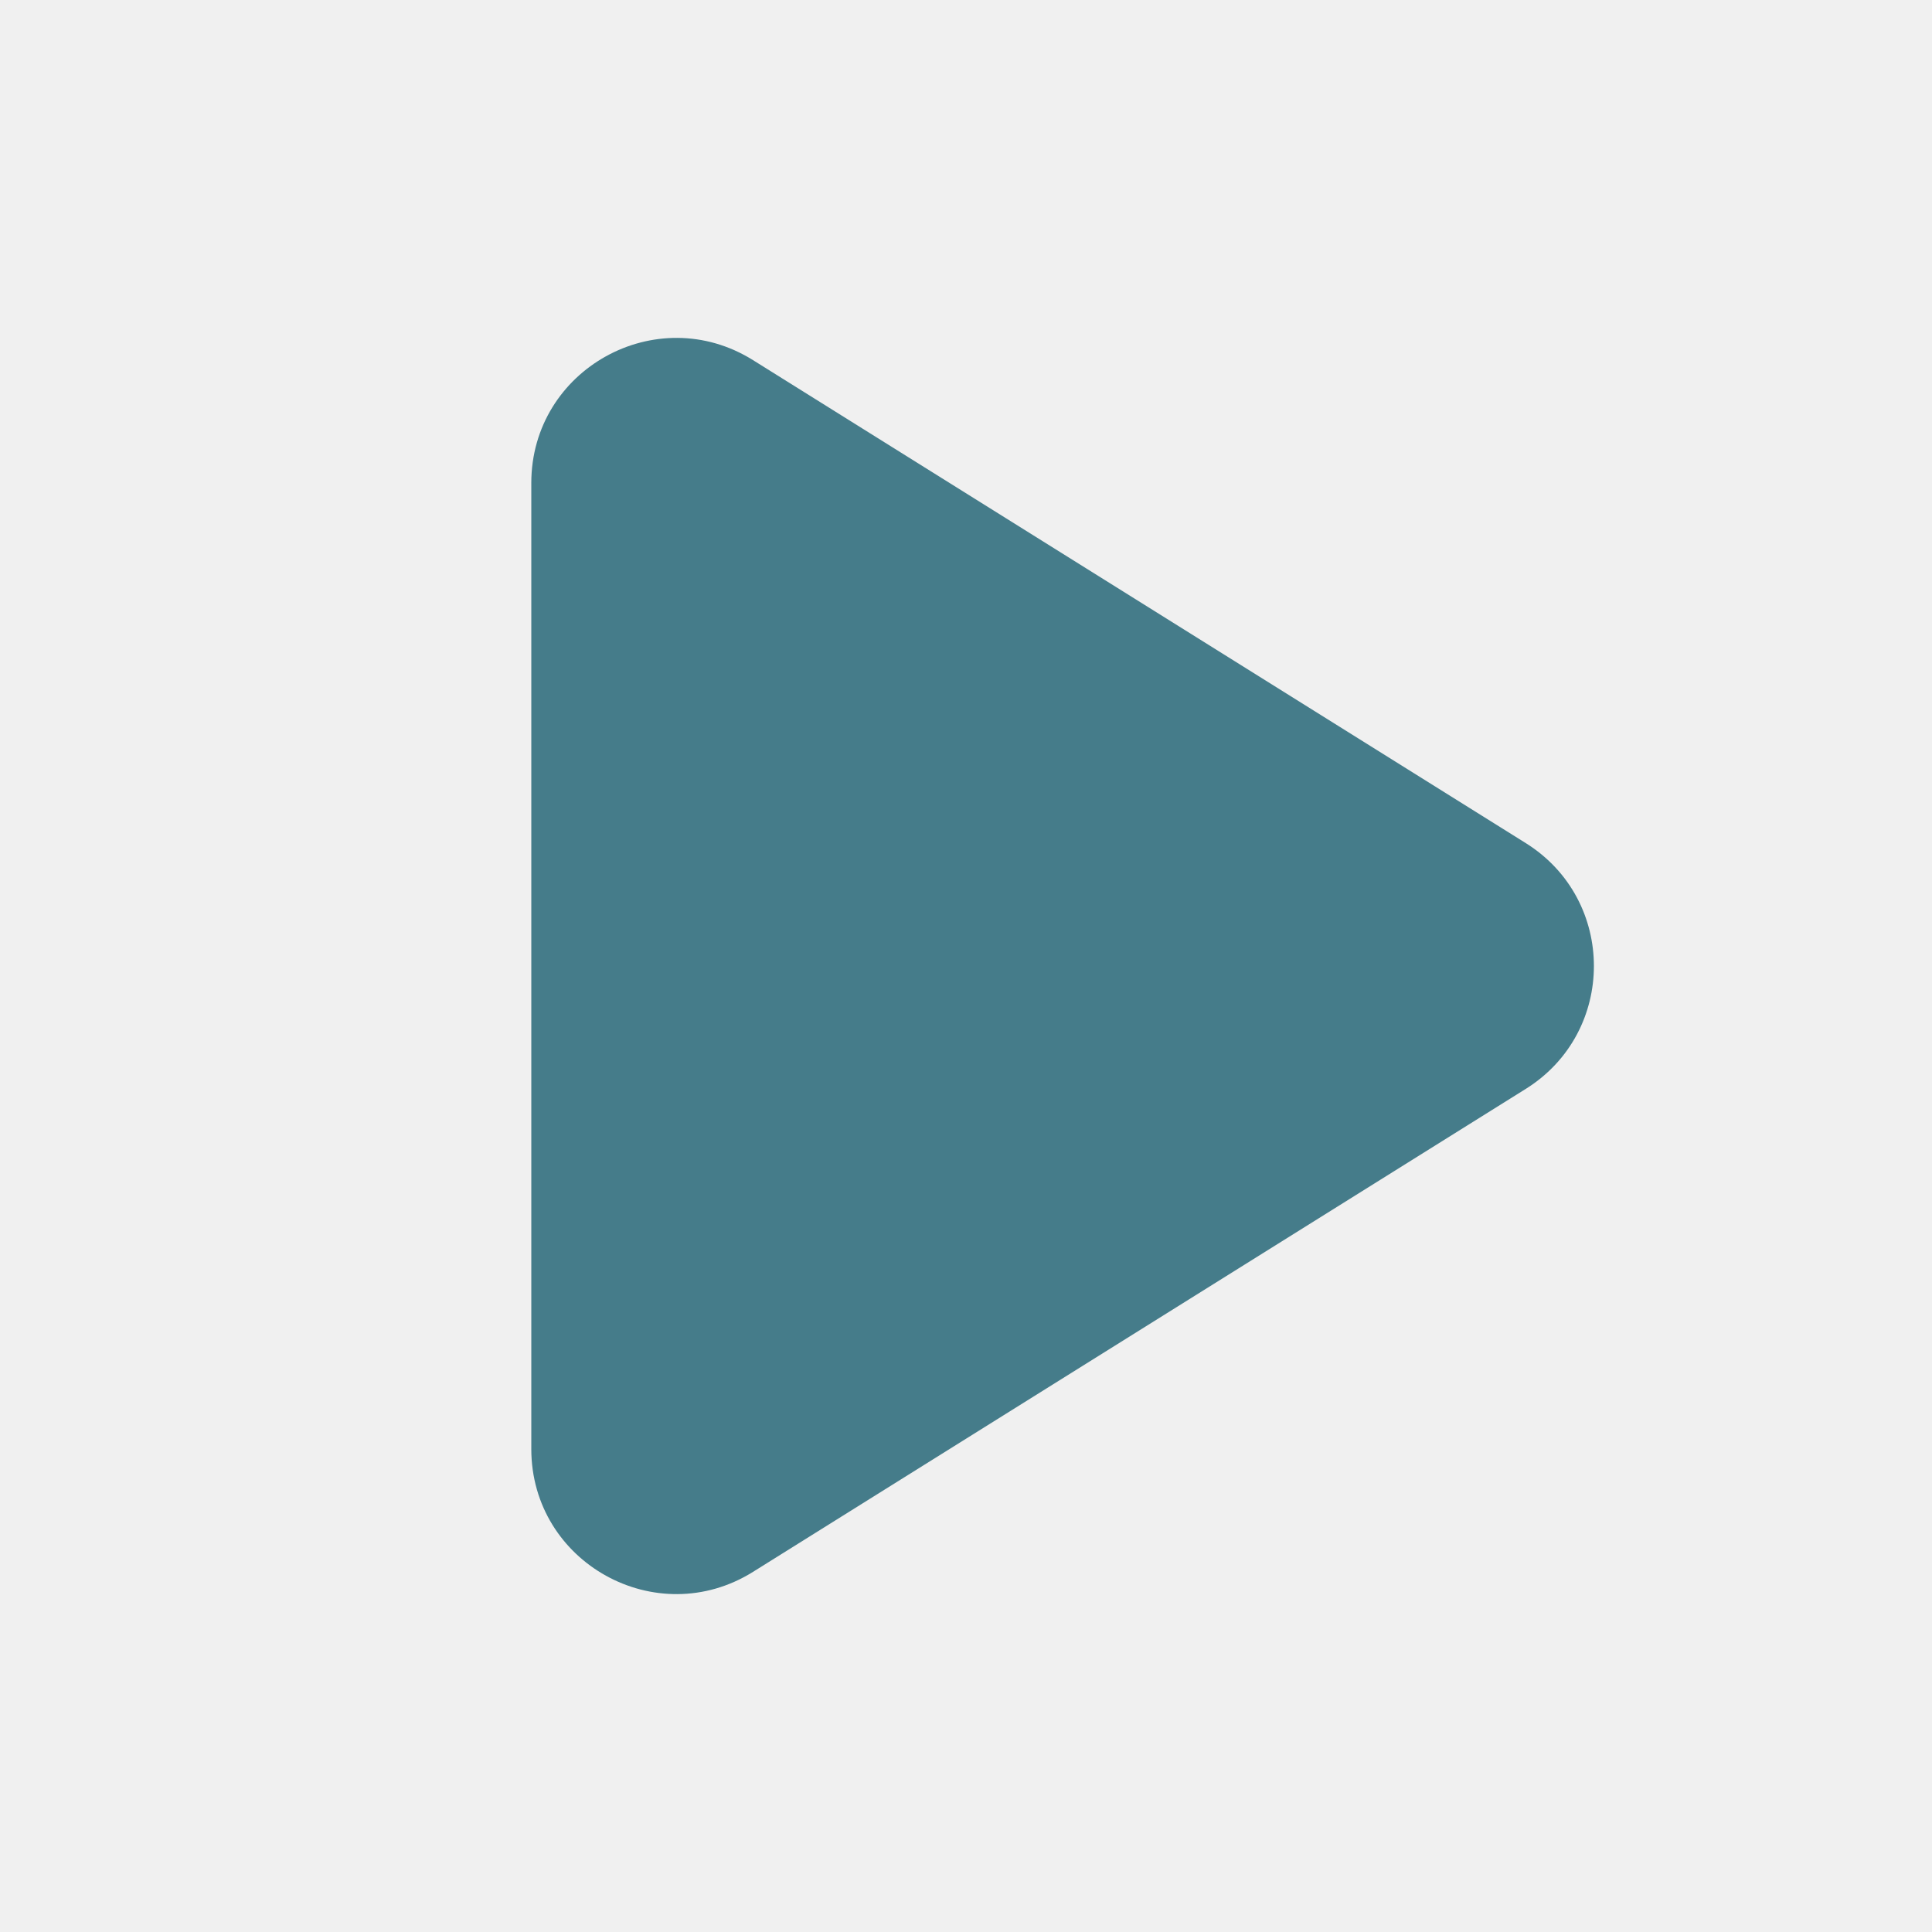
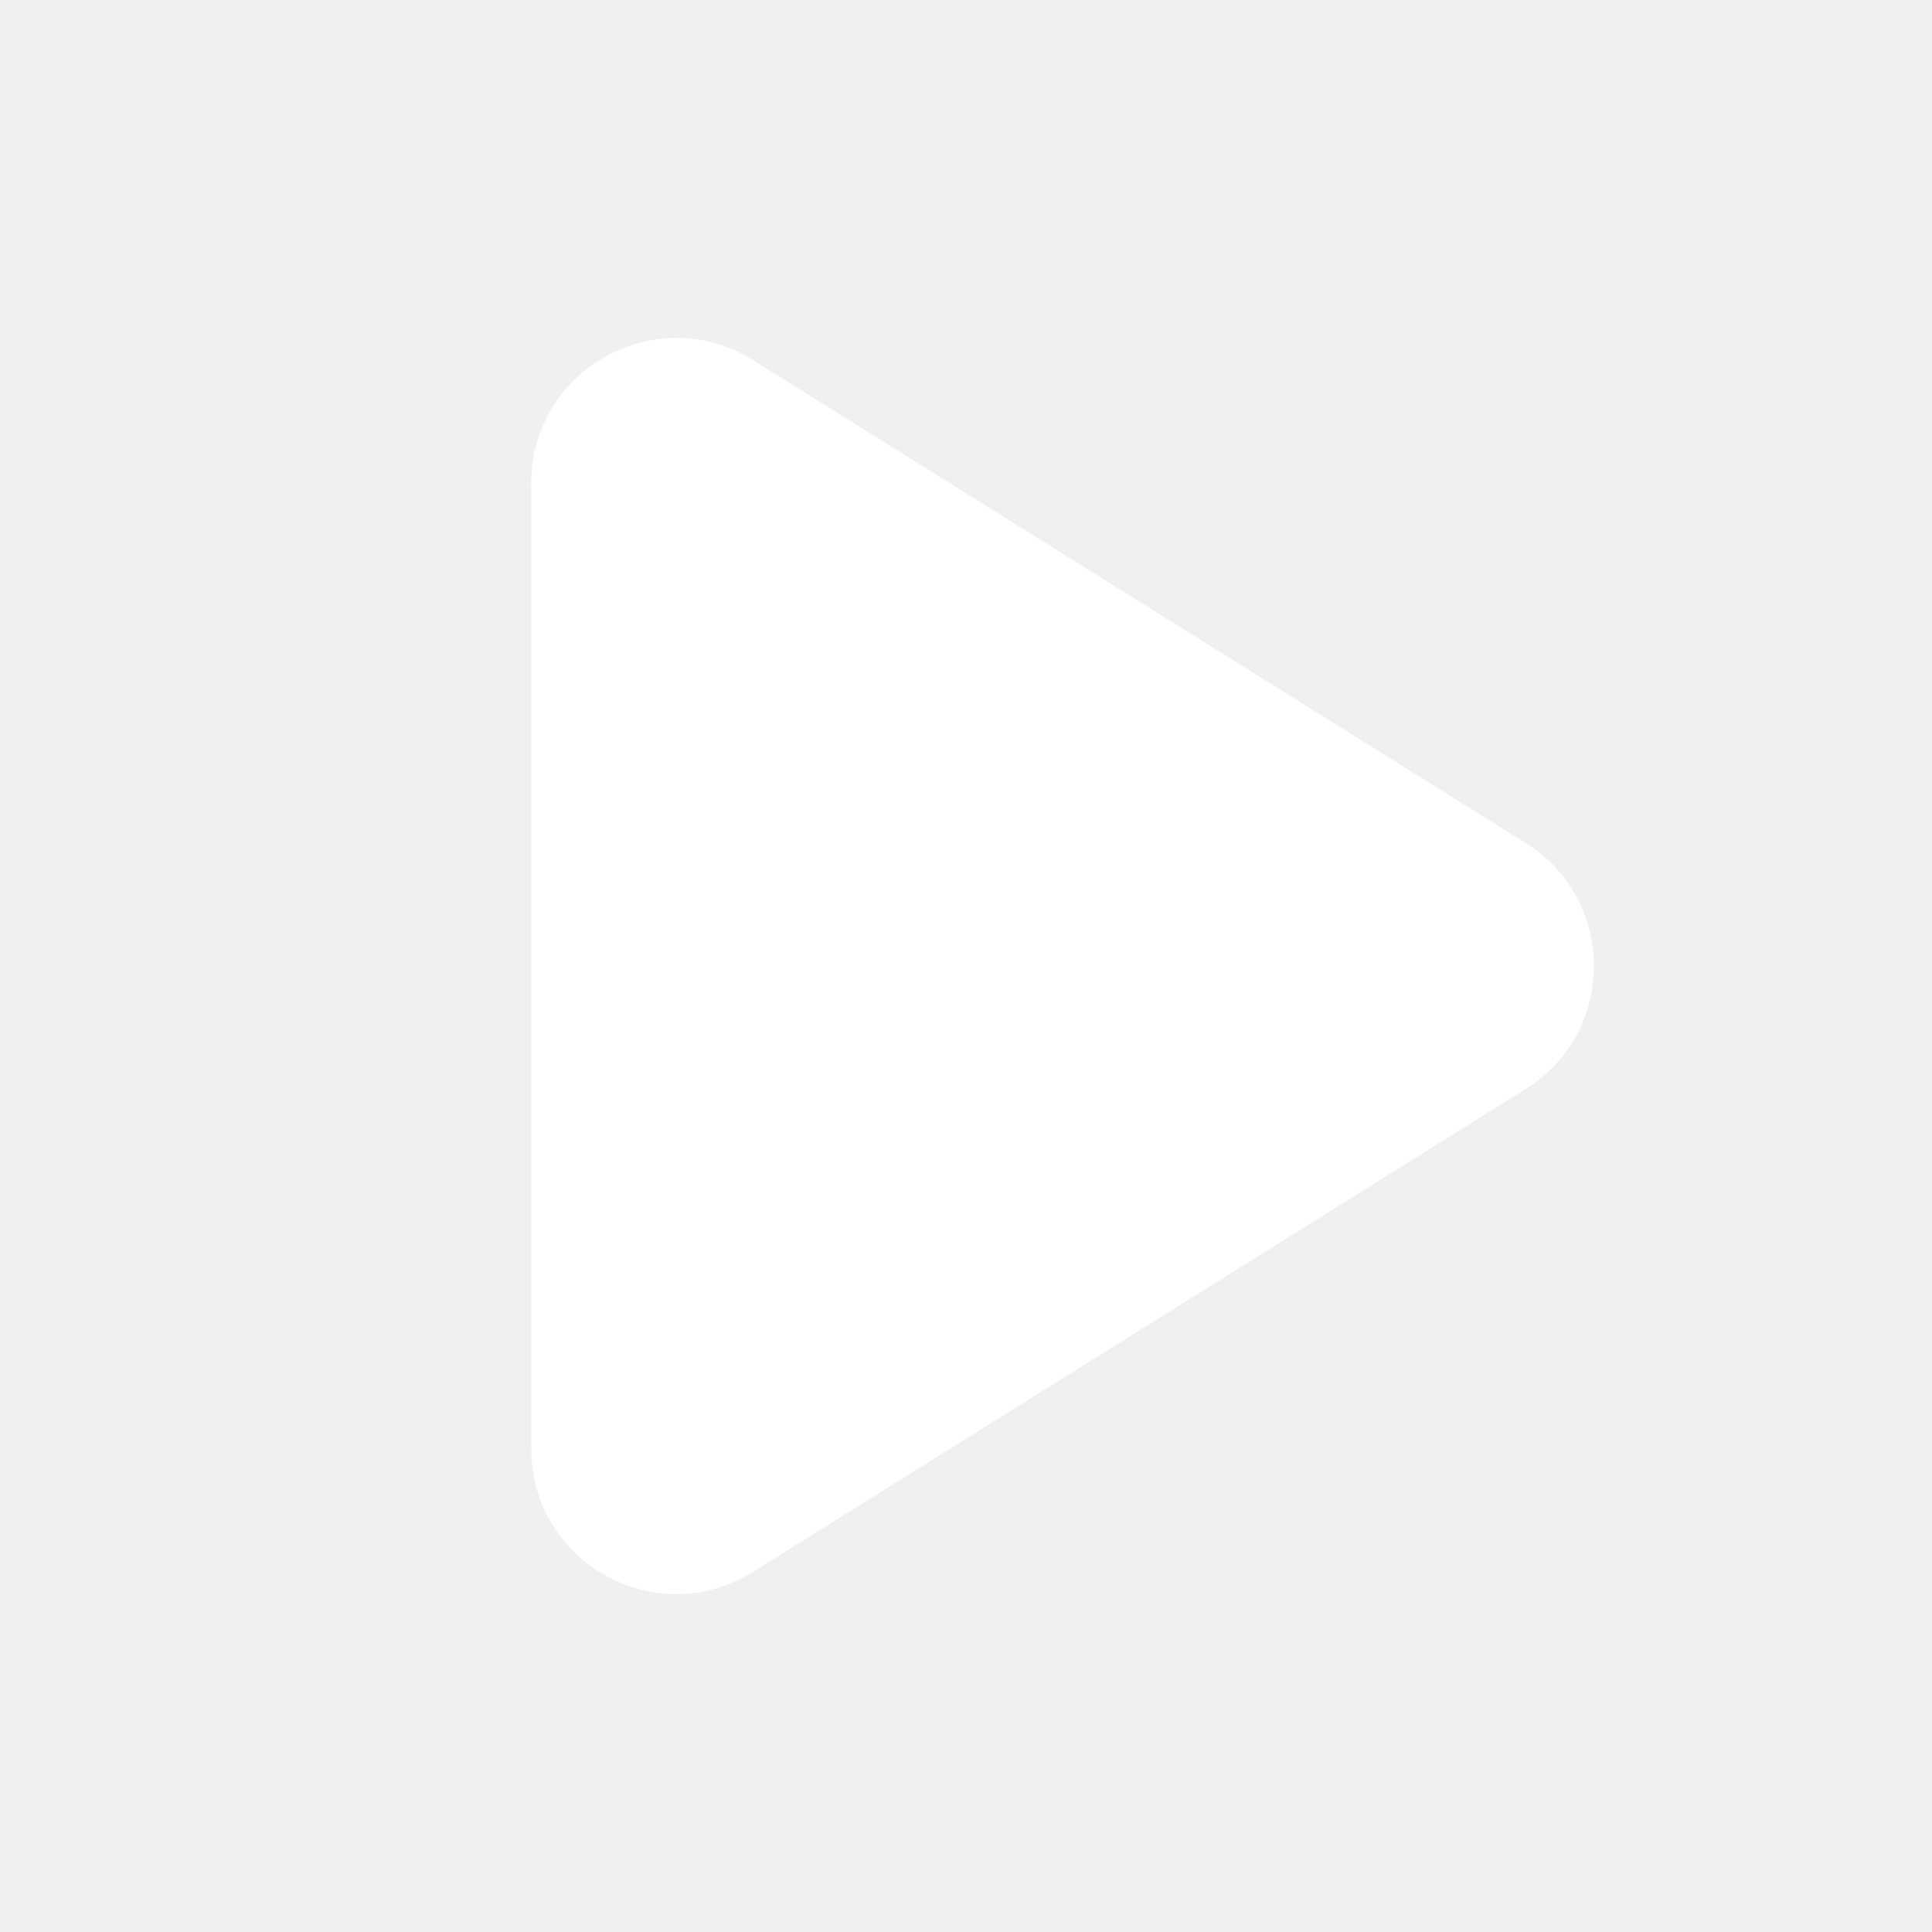
<svg xmlns="http://www.w3.org/2000/svg" width="800px" height="800px" viewBox="0 0 20 20" fill="none">
-   <path d="M15.795 11.272L7.795 16.272C6.796 16.896 5.5 16.178 5.5 15L5.5 5C5.5 3.822 6.796 3.104 7.795 3.728L15.795 8.728C16.735 9.316 16.735 10.684 15.795 11.272Z" fill="#457C8A" />
+   <path d="M15.795 11.272L7.795 16.272C6.796 16.896 5.5 16.178 5.5 15L5.5 5C5.5 3.822 6.796 3.104 7.795 3.728L15.795 8.728C16.735 9.316 16.735 10.684 15.795 11.272Z" fill="#ffffff" />
</svg>
